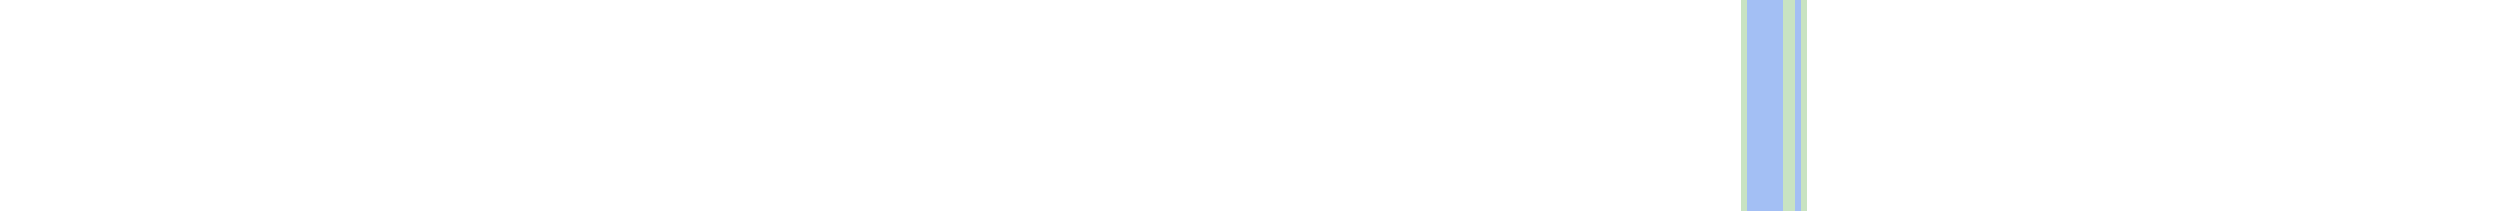
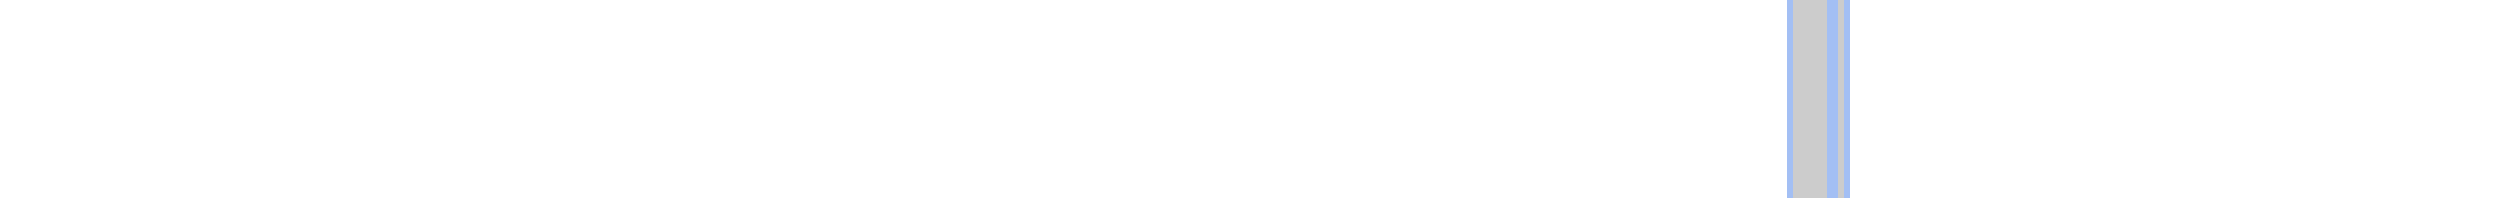
- <svg xmlns="http://www.w3.org/2000/svg" viewBox="0 0 415 35" shape-rendering="crispEdges">
-   <rect y="0" x="289" width="11" height="35" fill="#a3bff4" />
-   <rect y="0" x="289" width="1" height="35" fill="#c8e3c2" />
-   <rect y="0" x="296" width="1" height="35" fill="#c8e3c2" />
-   <rect y="0" x="297" width="1" height="35" fill="#c8e3c2" />
-   <rect y="0" x="299" width="1" height="35" fill="#c8e3c2" />
+ <svg xmlns="http://www.w3.org/2000/svg" viewBox="0 0 442 35" shape-rendering="crispEdges">
+   <rect y="0" x="316" width="11" height="35" fill="#cccccc" />
+   <rect y="0" x="316" width="1" height="35" fill="#eecccc" />
+   <rect y="0" x="323" width="1" height="35" fill="#eecccc" />
+   <rect y="0" x="324" width="1" height="35" fill="#eecccc" />
+   <rect y="0" x="326" width="1" height="35" fill="#eecccc" />
+   <rect y="0" x="316" width="1" height="35" fill="#a3bff4" />
+   <rect y="0" x="323" width="1" height="35" fill="#a3bff4" />
+   <rect y="0" x="324" width="1" height="35" fill="#a3bff4" />
+   <rect y="0" x="326" width="1" height="35" fill="#a3bff4" />
</svg>
